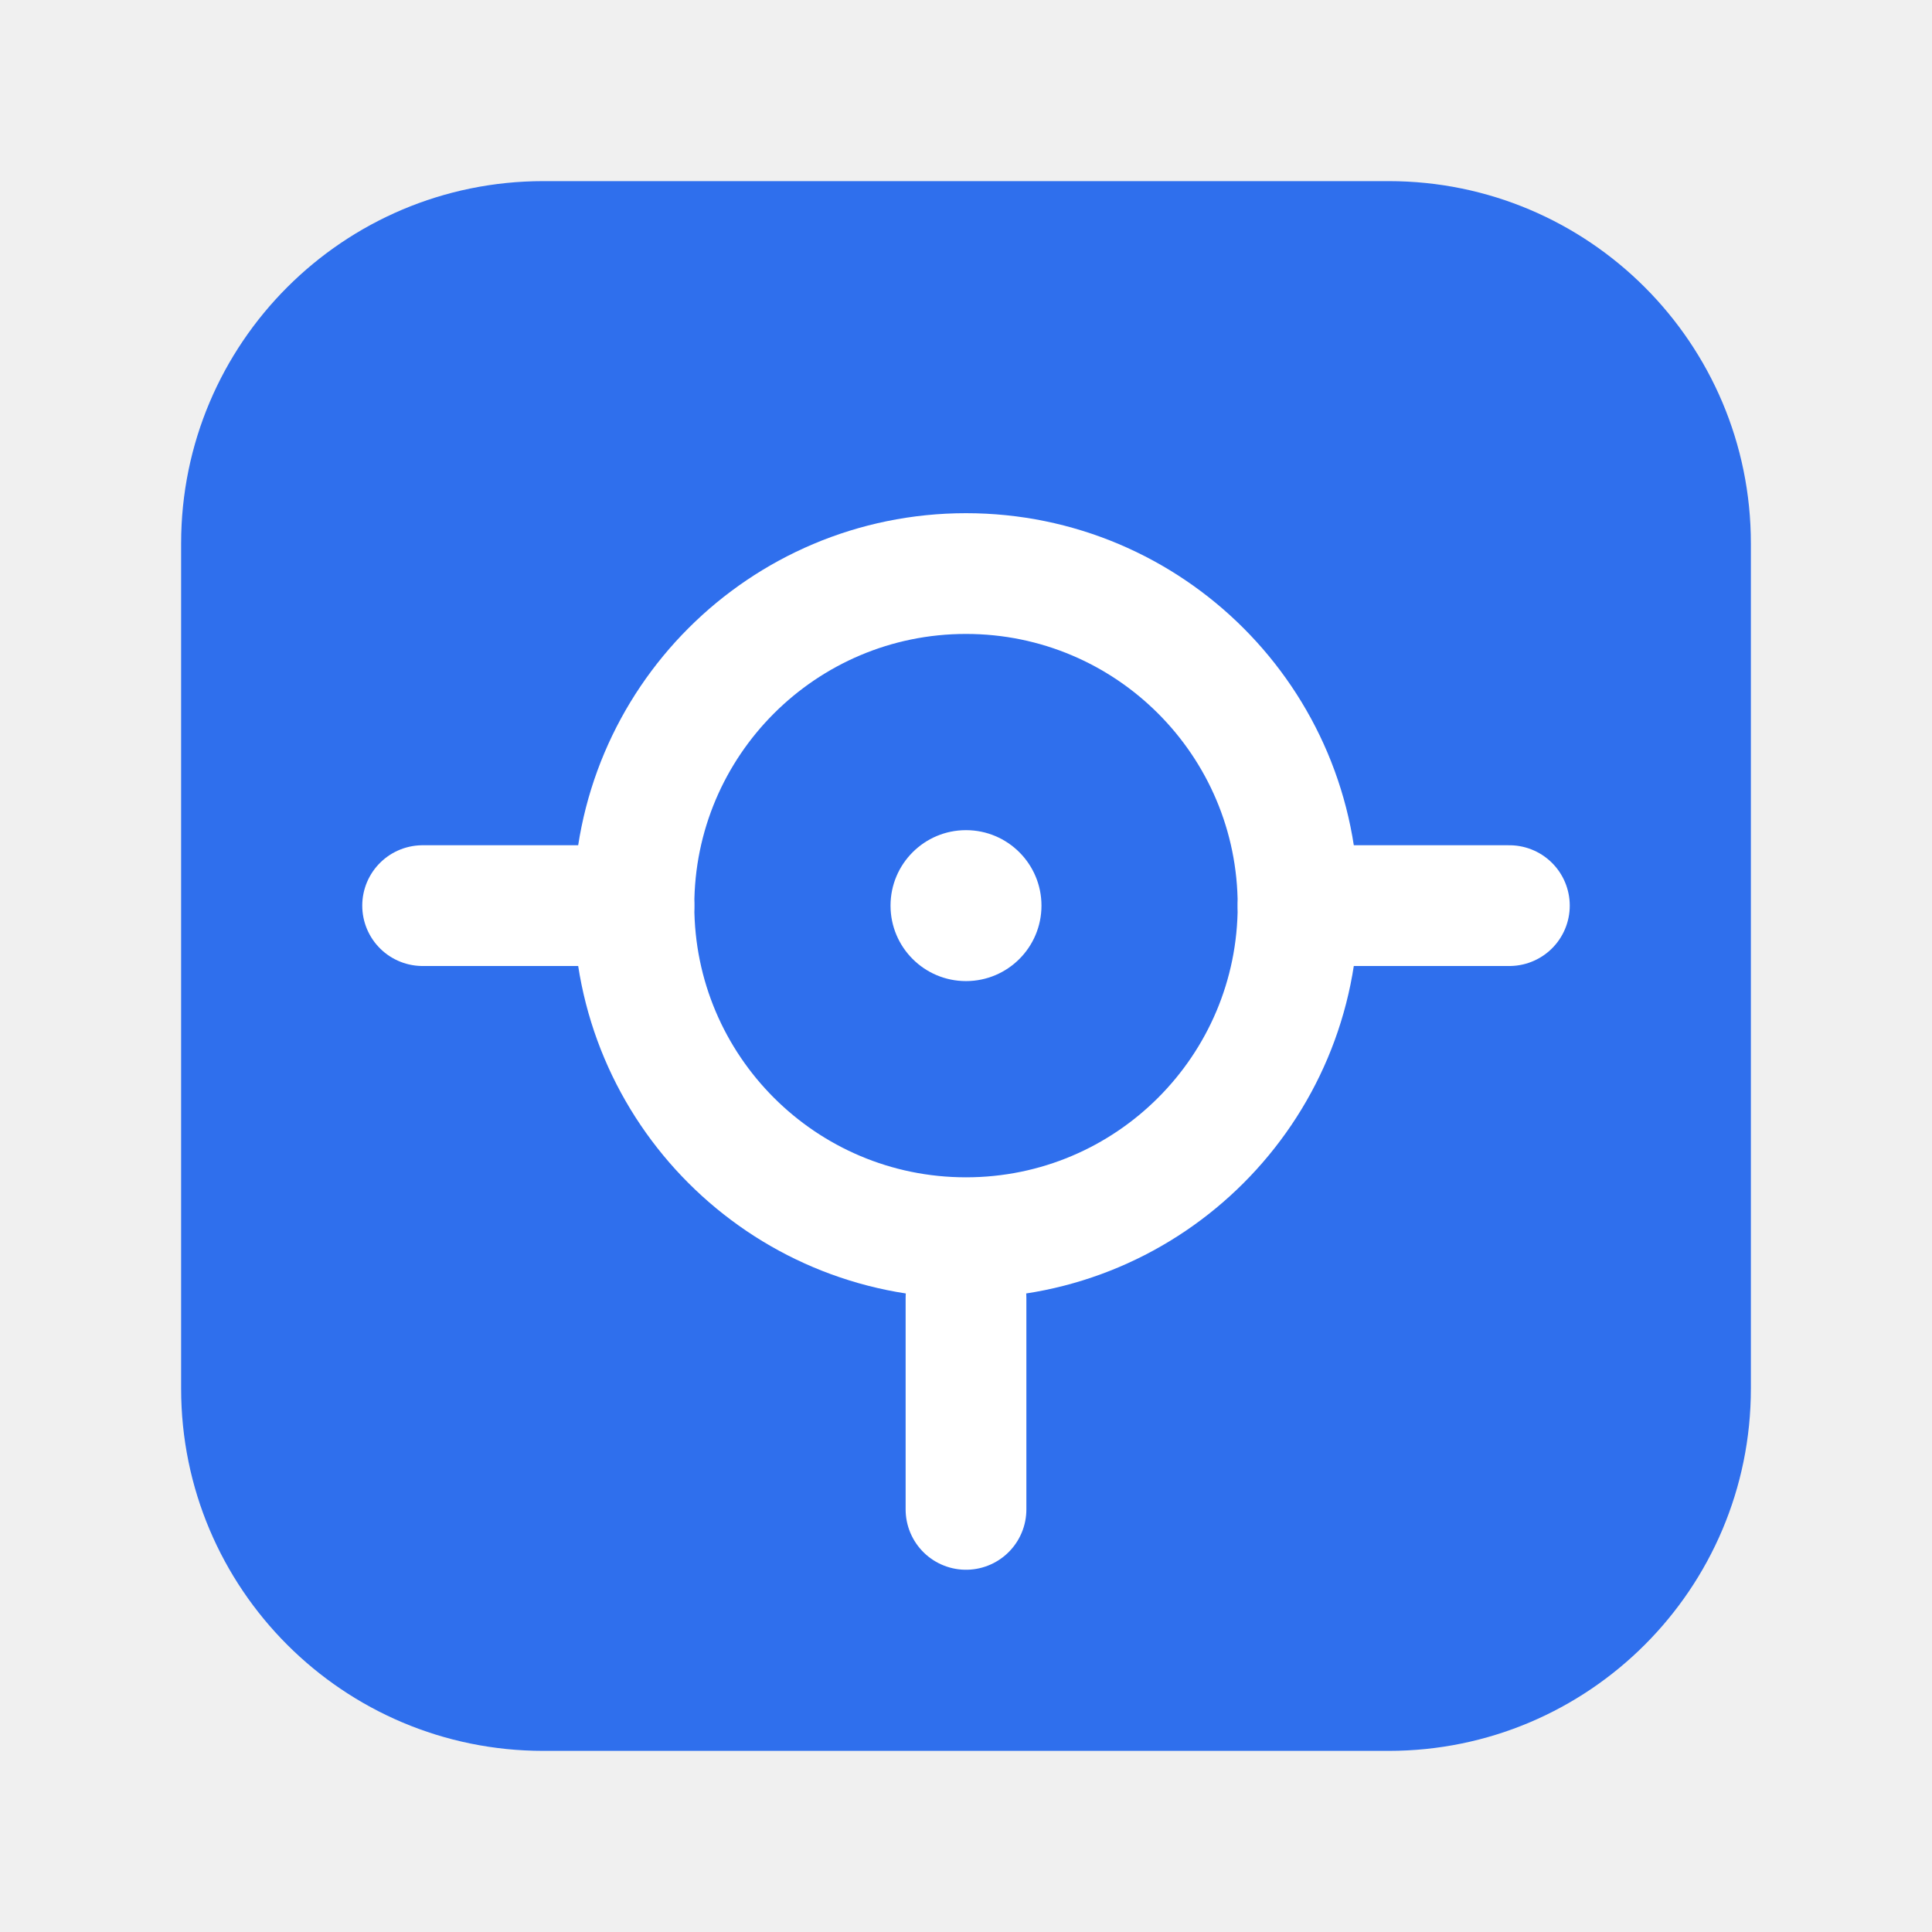
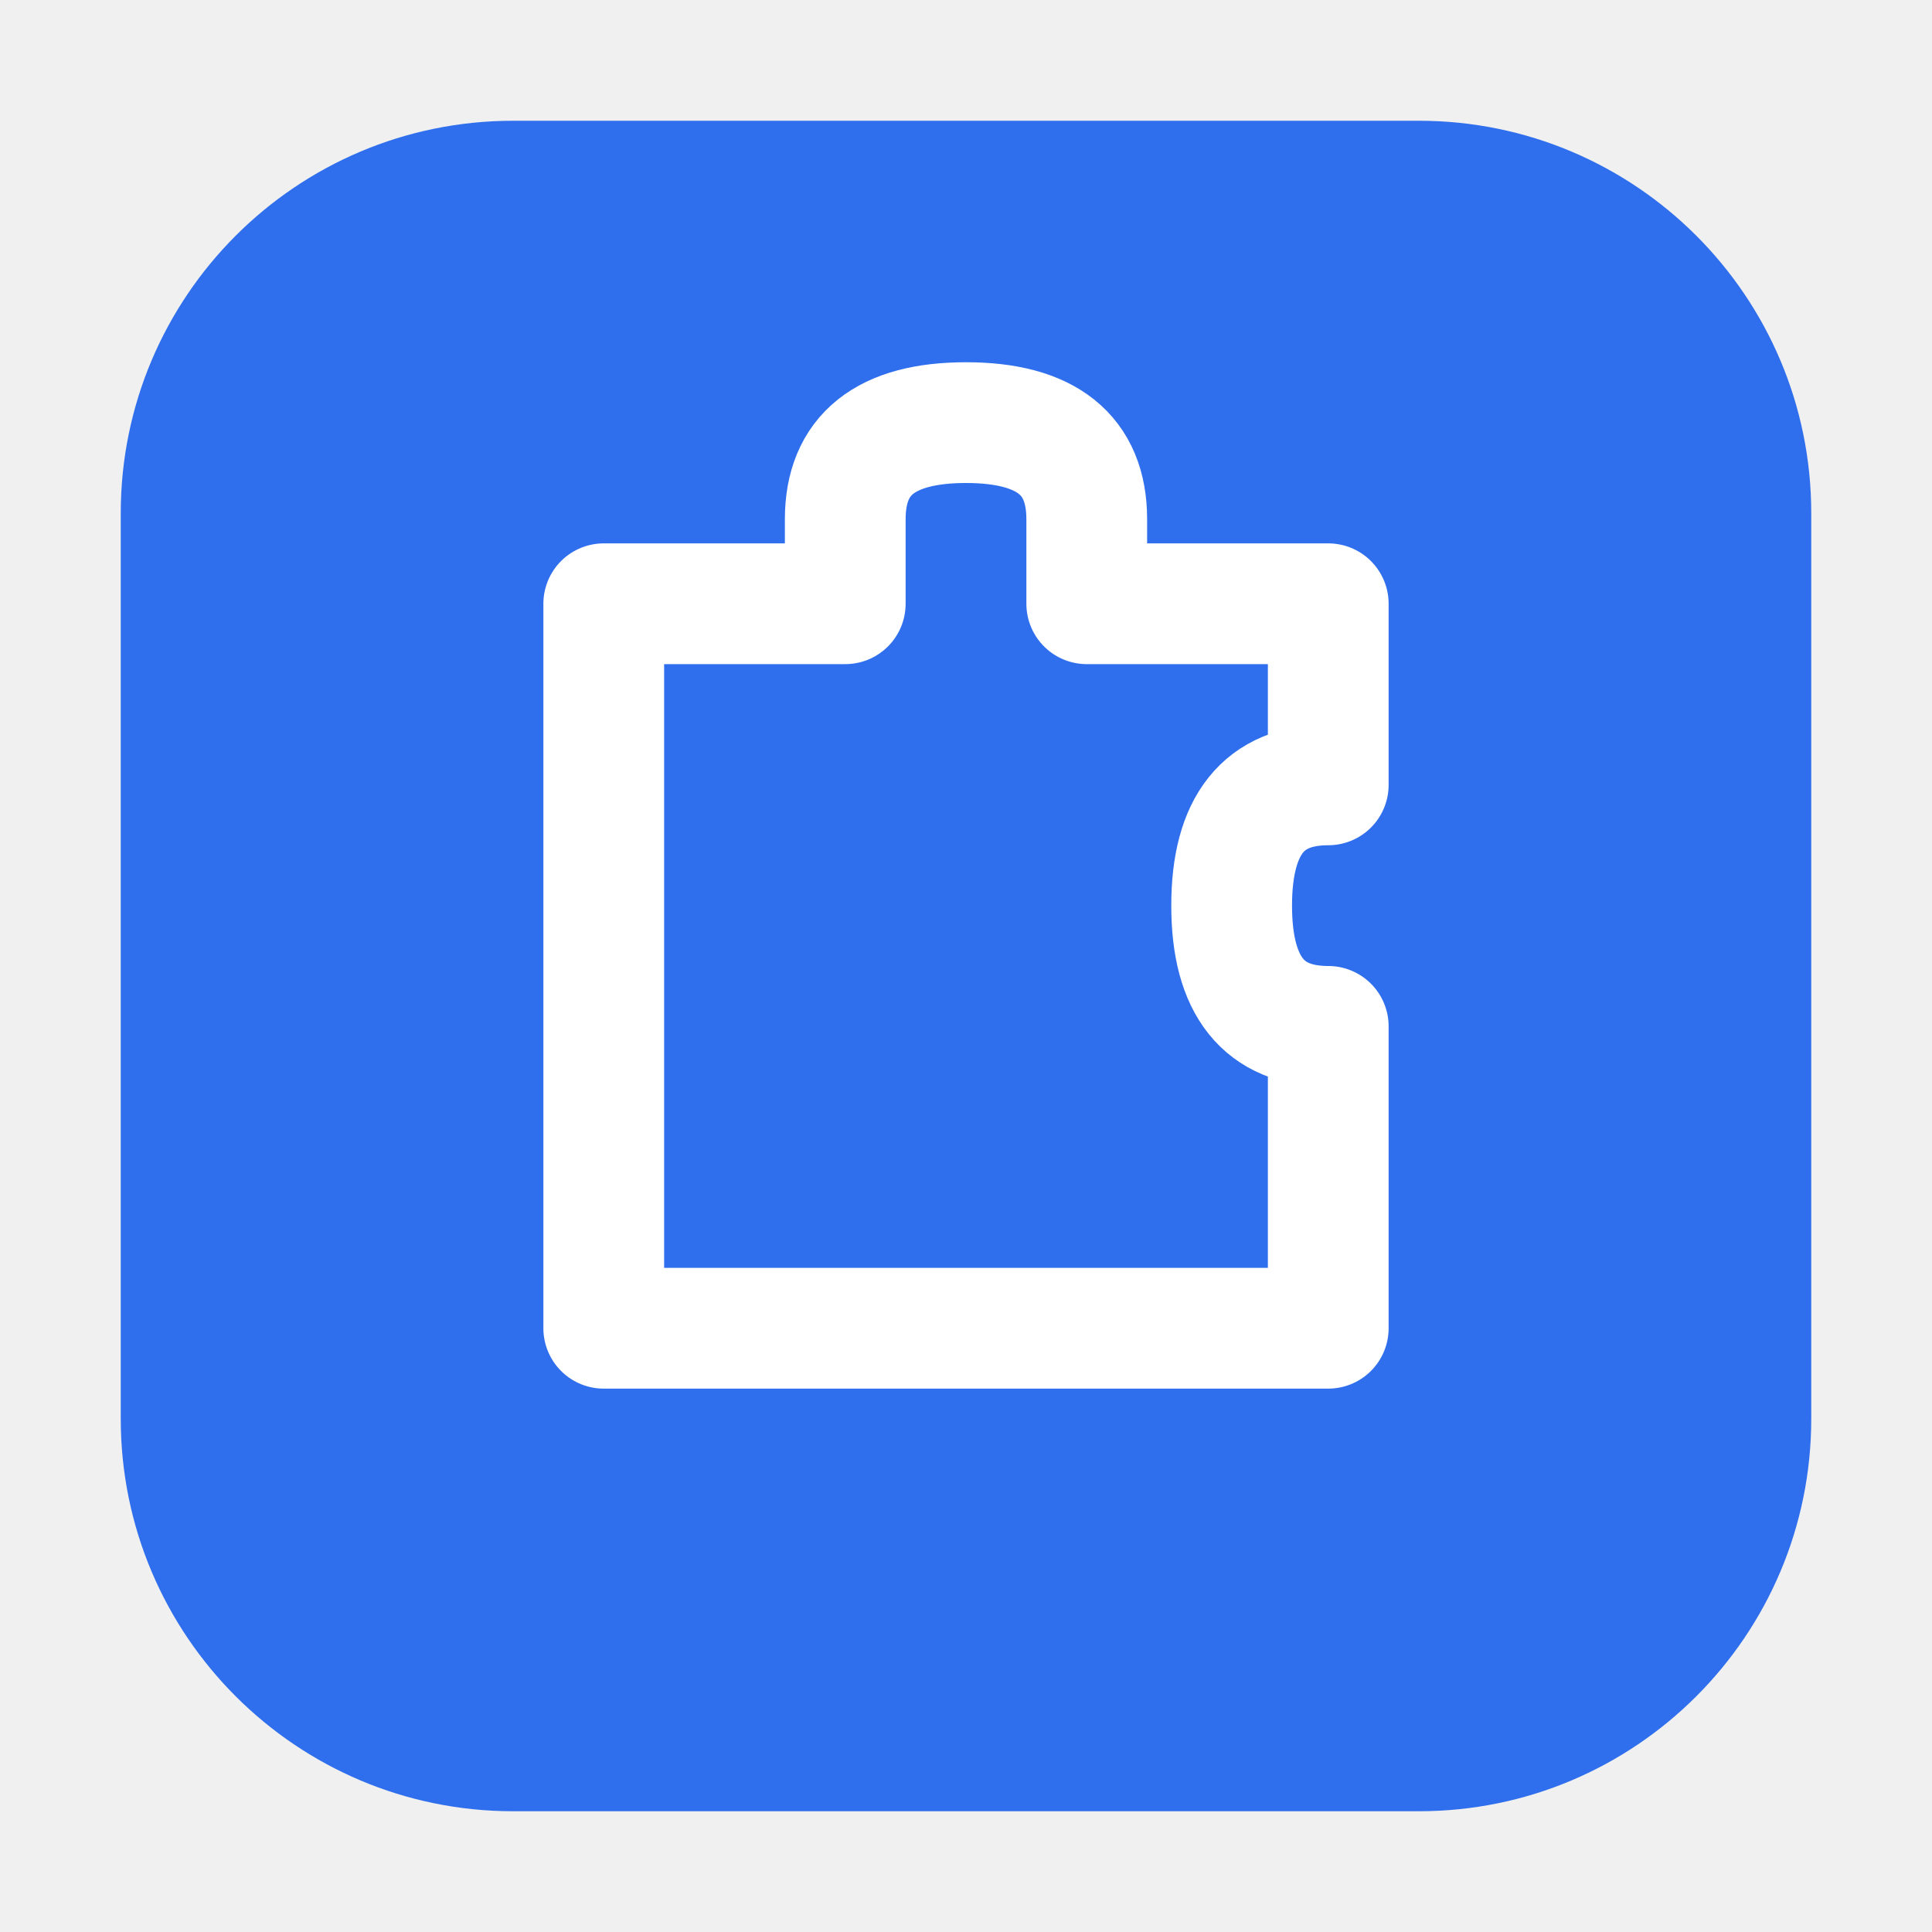
- <svg xmlns="http://www.w3.org/2000/svg" viewBox="0 0 64 64" role="img" aria-label="Agent Plugin">
-   <rect x="6" y="6" width="52" height="52" rx="12" fill="#2f6fed" />
-   <circle cx="32" cy="30" r="11" fill="none" stroke="#ffffff" stroke-width="4" />
-   <path d="M32 43v7M21 30h-7M43 30h7" stroke="#ffffff" stroke-width="4" stroke-linecap="round" />
-   <circle cx="32" cy="30" r="2.5" fill="#ffffff" />
+ <svg xmlns="http://www.w3.org/2000/svg" viewBox="0 0 64 64" role="img" aria-label="Agent Plugins">
+   <rect x="4" y="4" width="56" height="56" rx="13" fill="#2f6fed" />
+   <g transform="translate(8 8) scale(2)" fill="none" stroke="#ffffff" stroke-width="2" stroke-linecap="round" stroke-linejoin="round">
+     <path d="M6 6h4V4.6Q10 3 12 3t2 1.6V6h4v3q-1.6 0-1.6 2t1.6 2v5H6Z" />
+   </g>
</svg>
